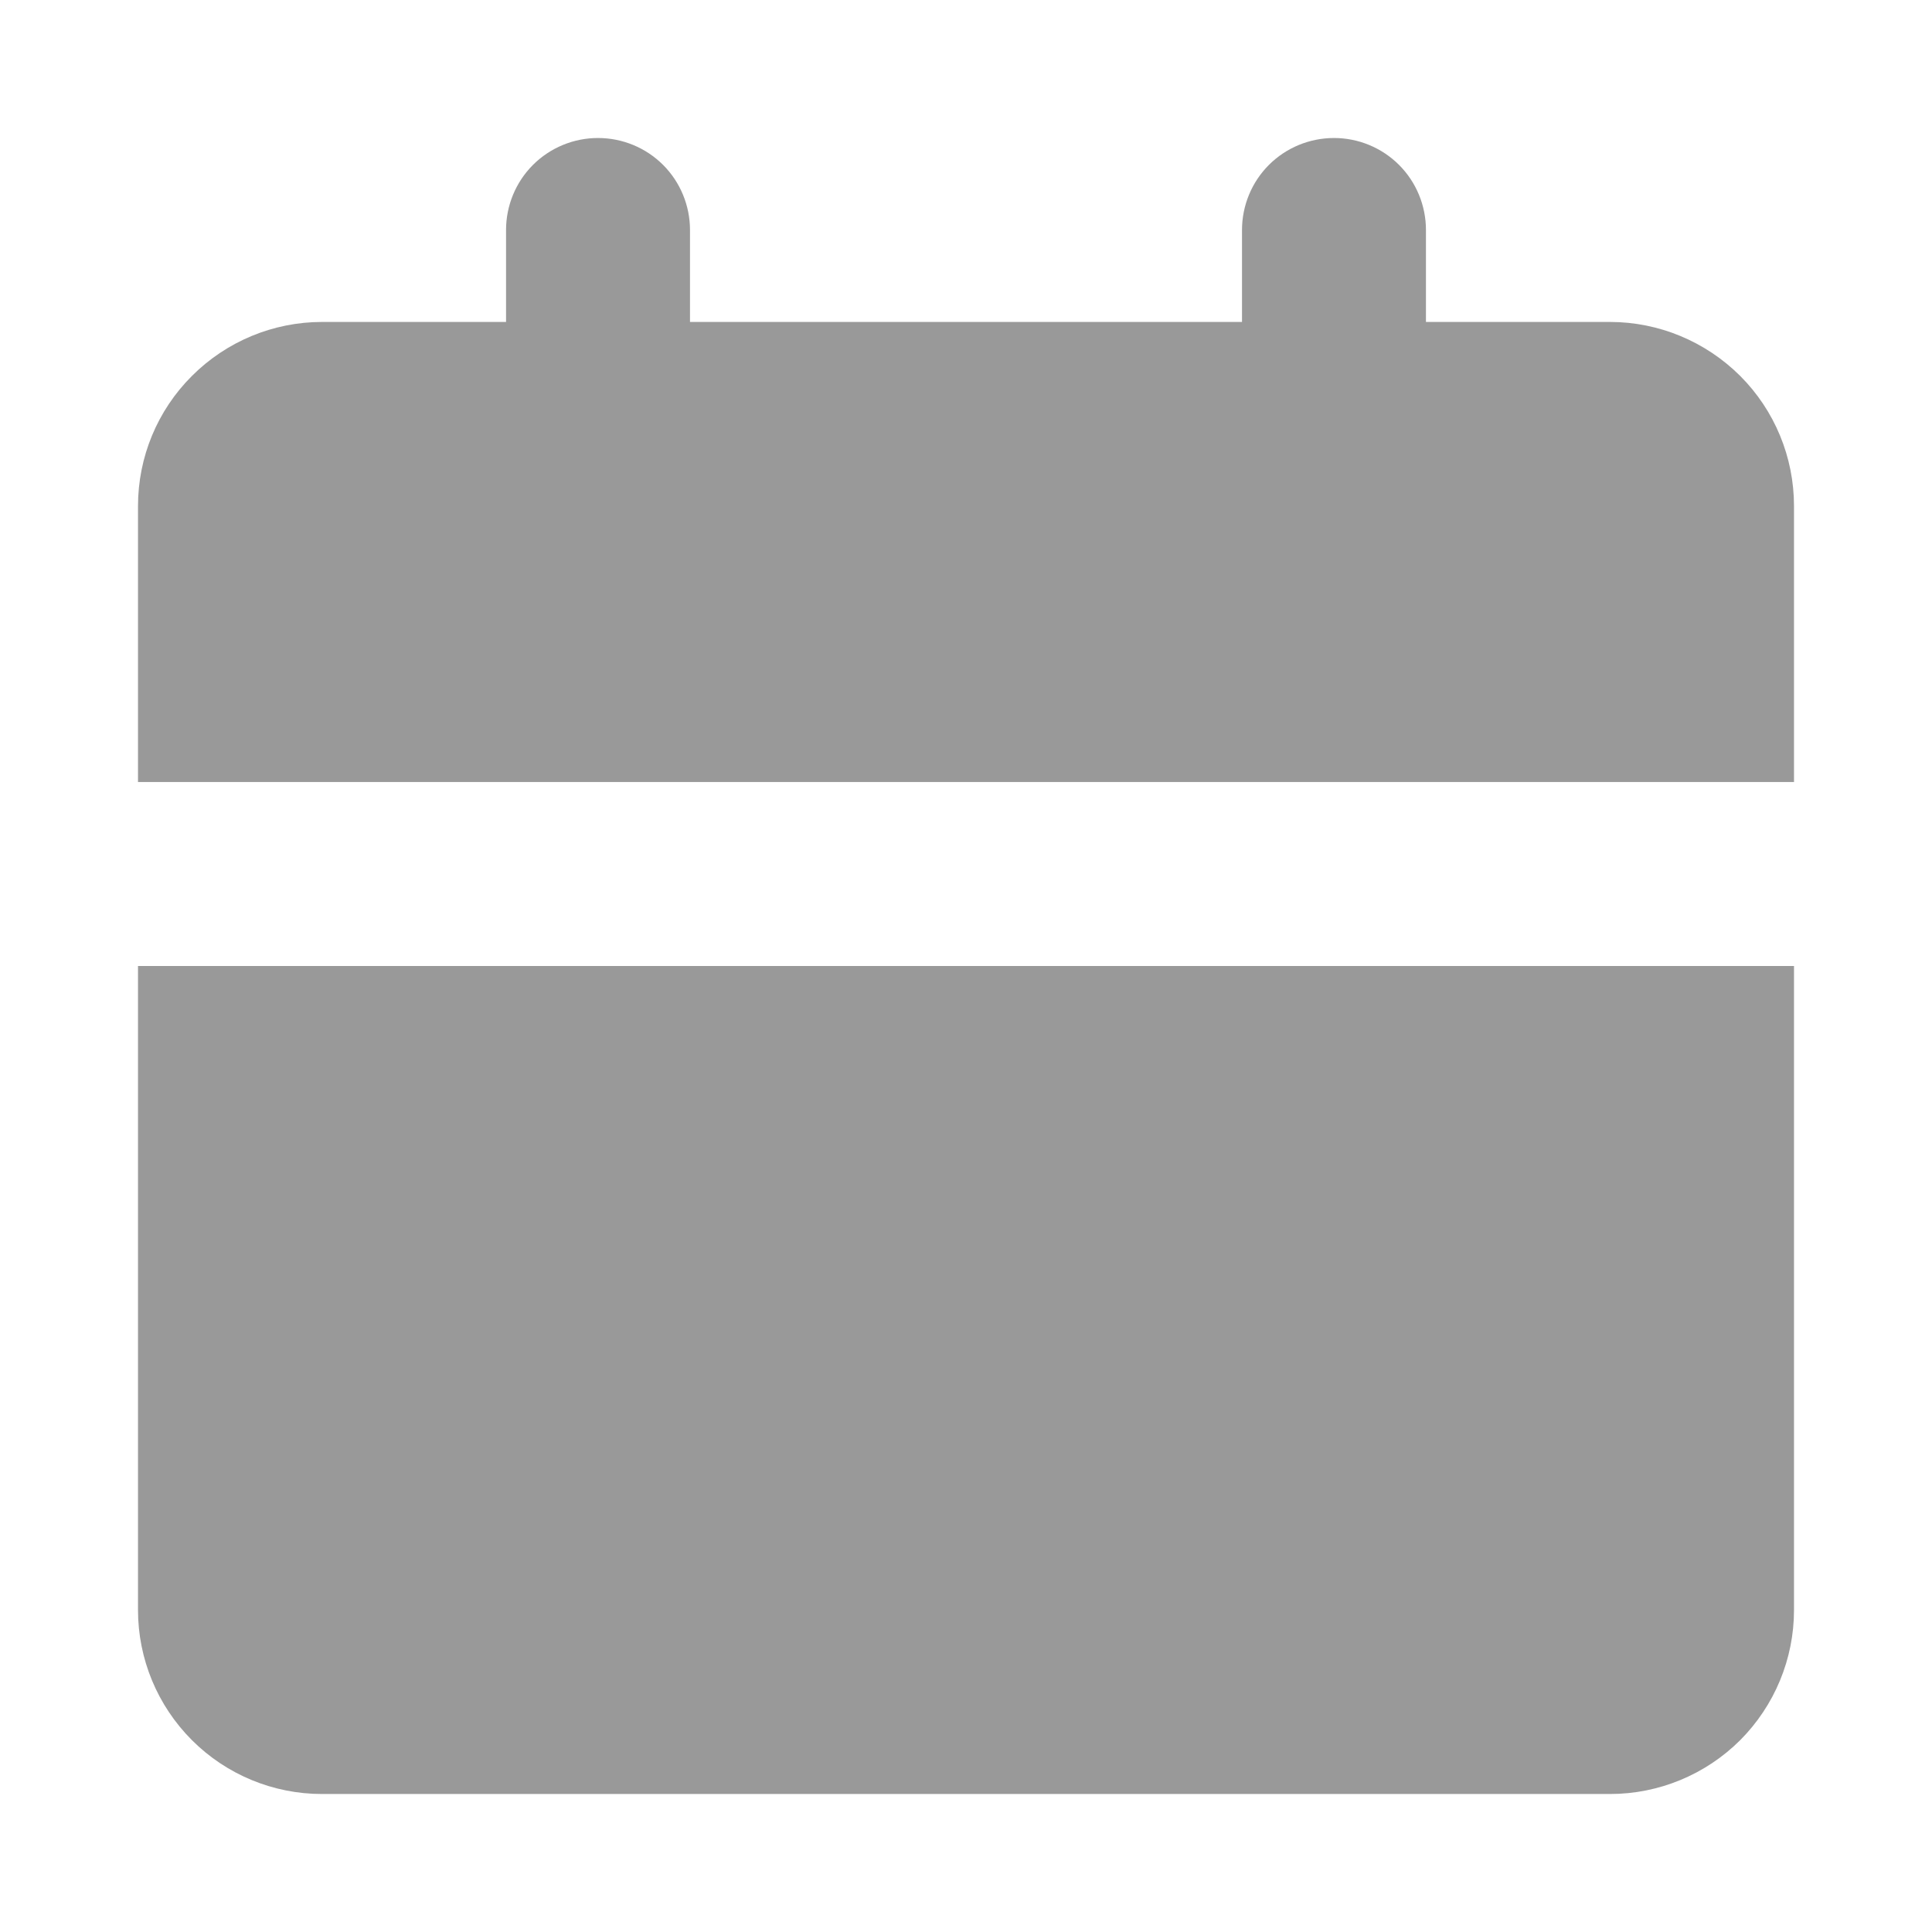
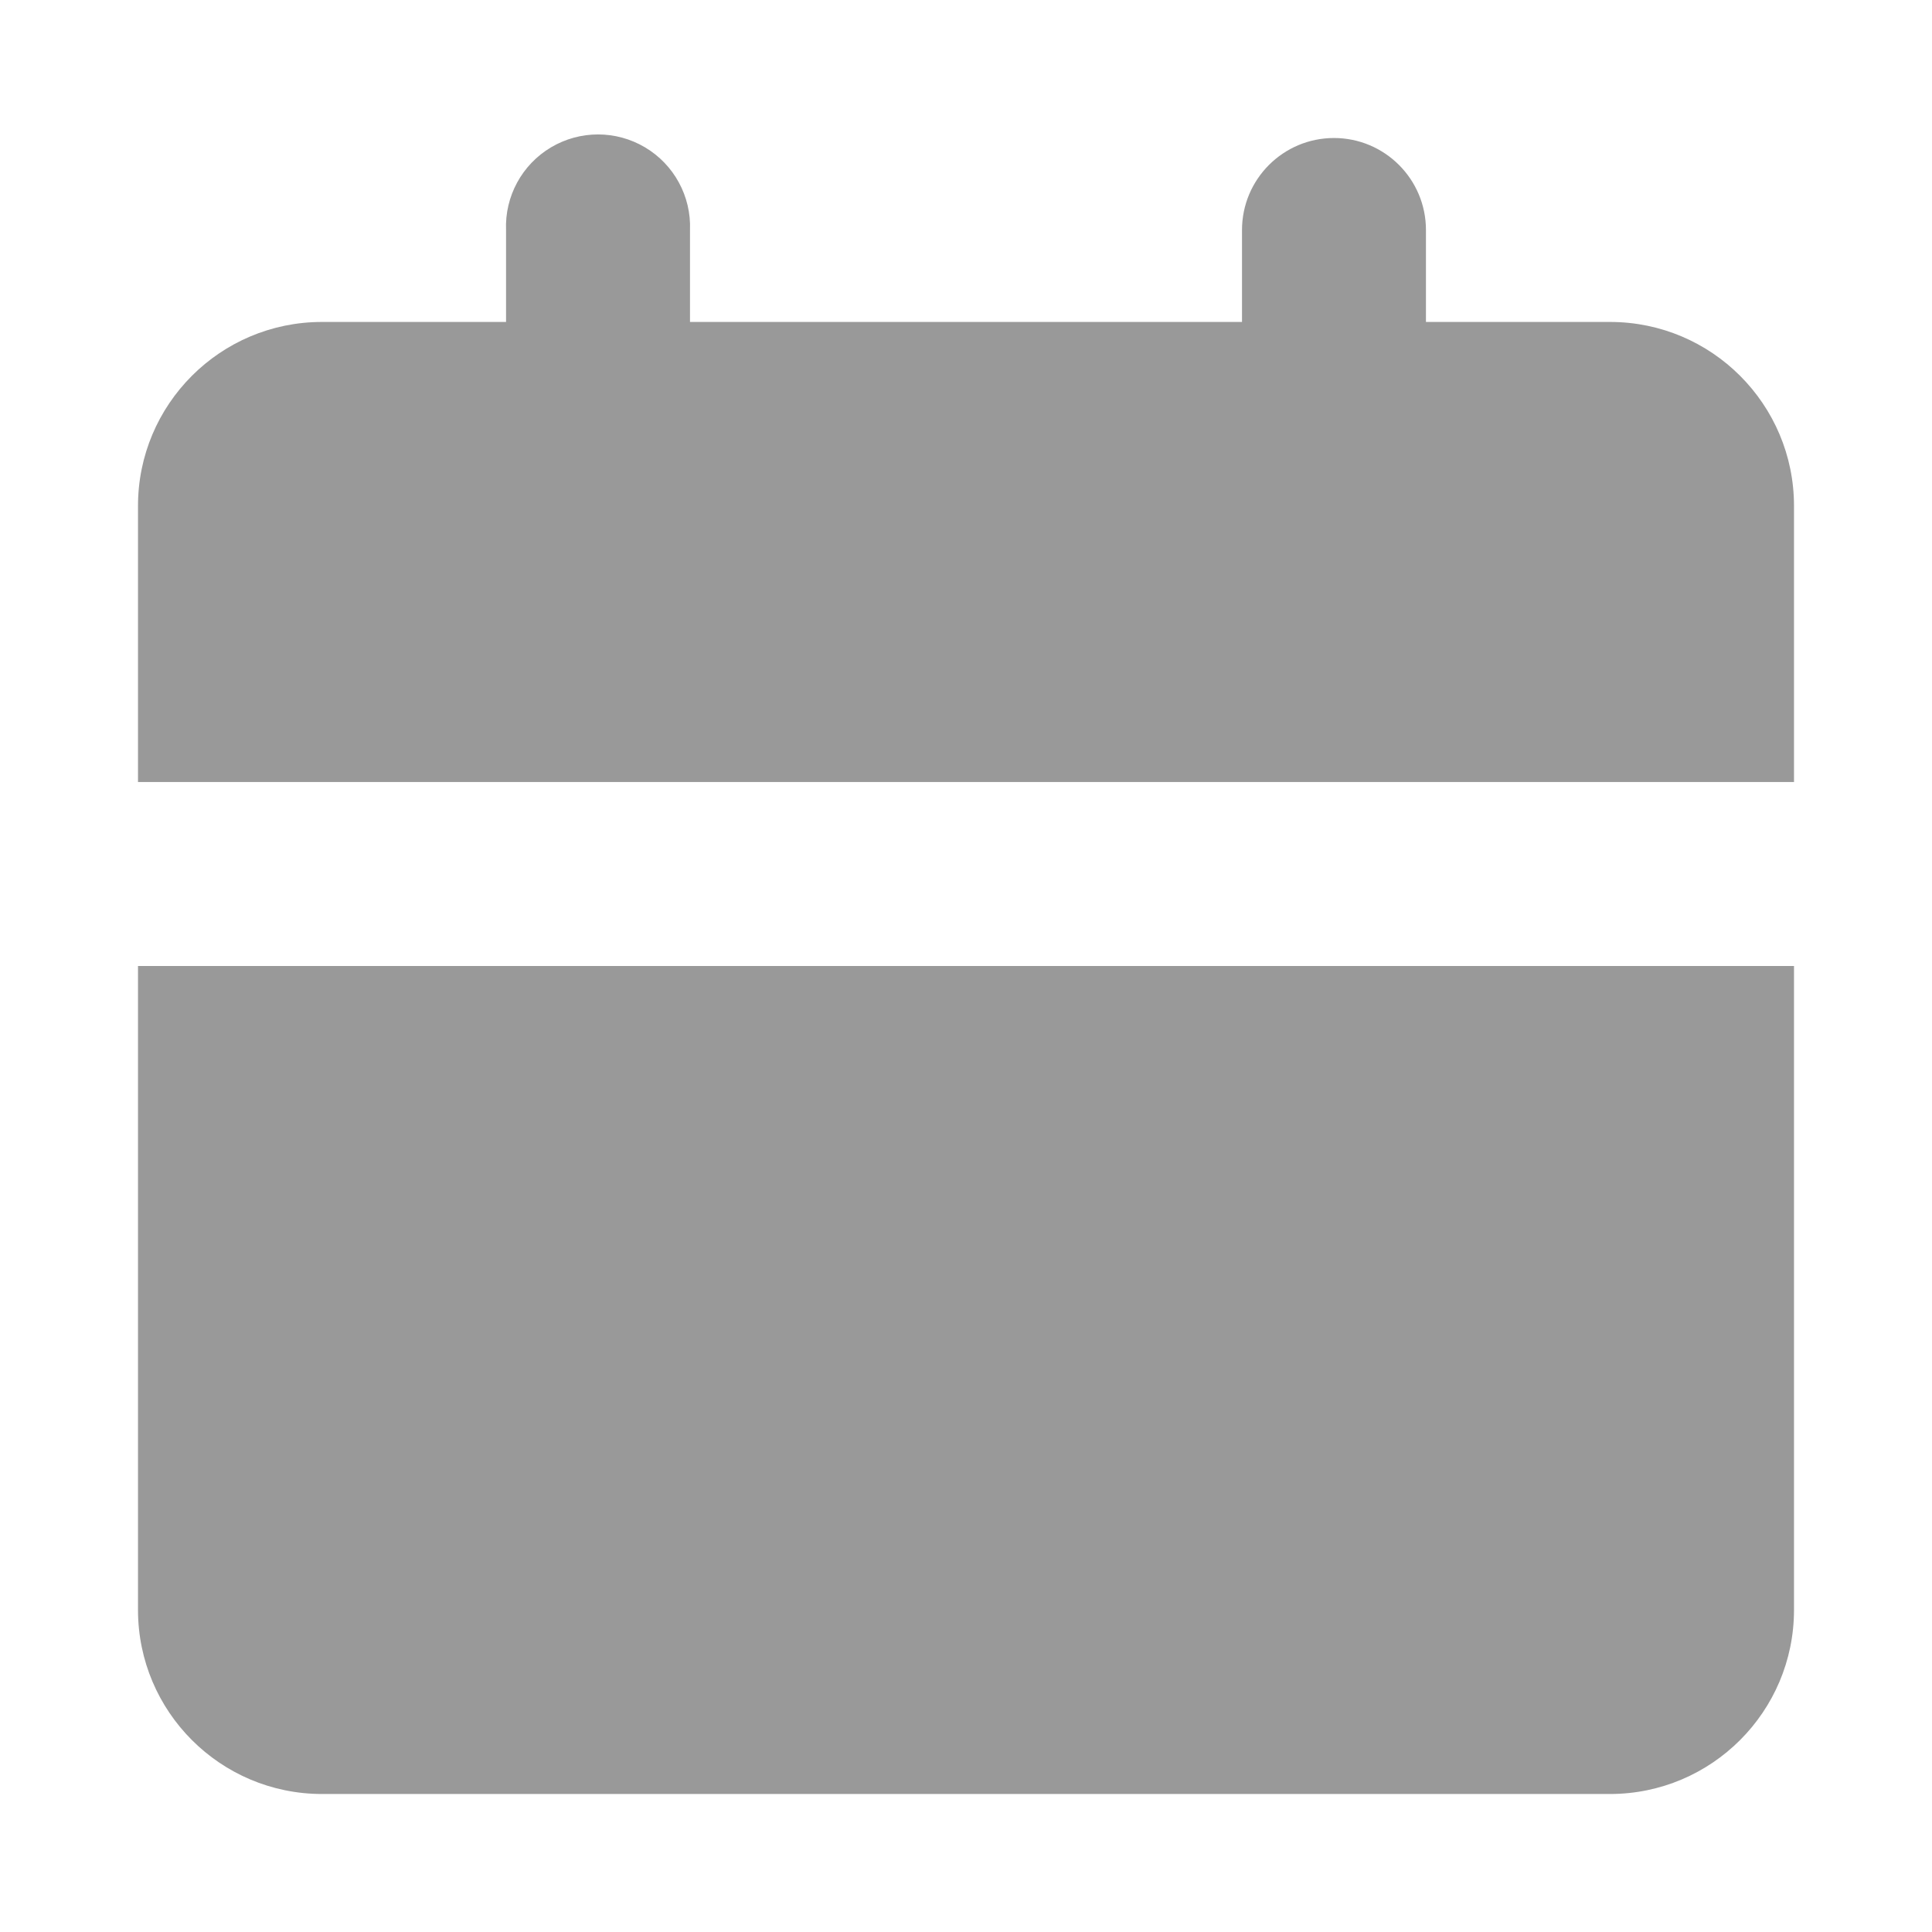
- <svg xmlns="http://www.w3.org/2000/svg" width="14" height="14" viewBox="0 0 14 14" fill="none">
-   <path d="M13 7V11.667C13 12.02 12.86 12.359 12.61 12.61C12.359 12.86 12.02 13 11.667 13H2.333C1.98 13 1.641 12.86 1.391 12.61C1.14 12.359 1 12.02 1 11.667V7H13ZM9.667 1C9.843 1 10.013 1.07 10.138 1.195C10.263 1.32 10.333 1.49 10.333 1.667V2.333H11.667C12.02 2.333 12.359 2.474 12.61 2.724C12.86 2.974 13 3.313 13 3.667V5.667H1V3.667C1 3.313 1.14 2.974 1.391 2.724C1.641 2.474 1.98 2.333 2.333 2.333H3.667V1.667C3.667 1.49 3.737 1.32 3.862 1.195C3.987 1.07 4.157 1 4.333 1C4.51 1 4.68 1.07 4.805 1.195C4.93 1.32 5 1.49 5 1.667V2.333H9V1.667C9 1.49 9.07 1.32 9.195 1.195C9.32 1.07 9.49 1 9.667 1Z" fill="#999999" />
+ <svg xmlns="http://www.w3.org/2000/svg" width="14" height="14" fill="none">
+   <path fill="#999" d="M13 7v4.667A1.334 1.334 0 0 1 11.667 13H2.333A1.334 1.334 0 0 1 1 11.667V7h12ZM9.667 1a.667.667 0 0 1 .666.667v.666h1.334A1.333 1.333 0 0 1 13 3.667v2H1v-2a1.333 1.333 0 0 1 1.333-1.334h1.334v-.666a.667.667 0 1 1 1.333 0v.666h4v-.666A.667.667 0 0 1 9.667 1Z" />
</svg>
